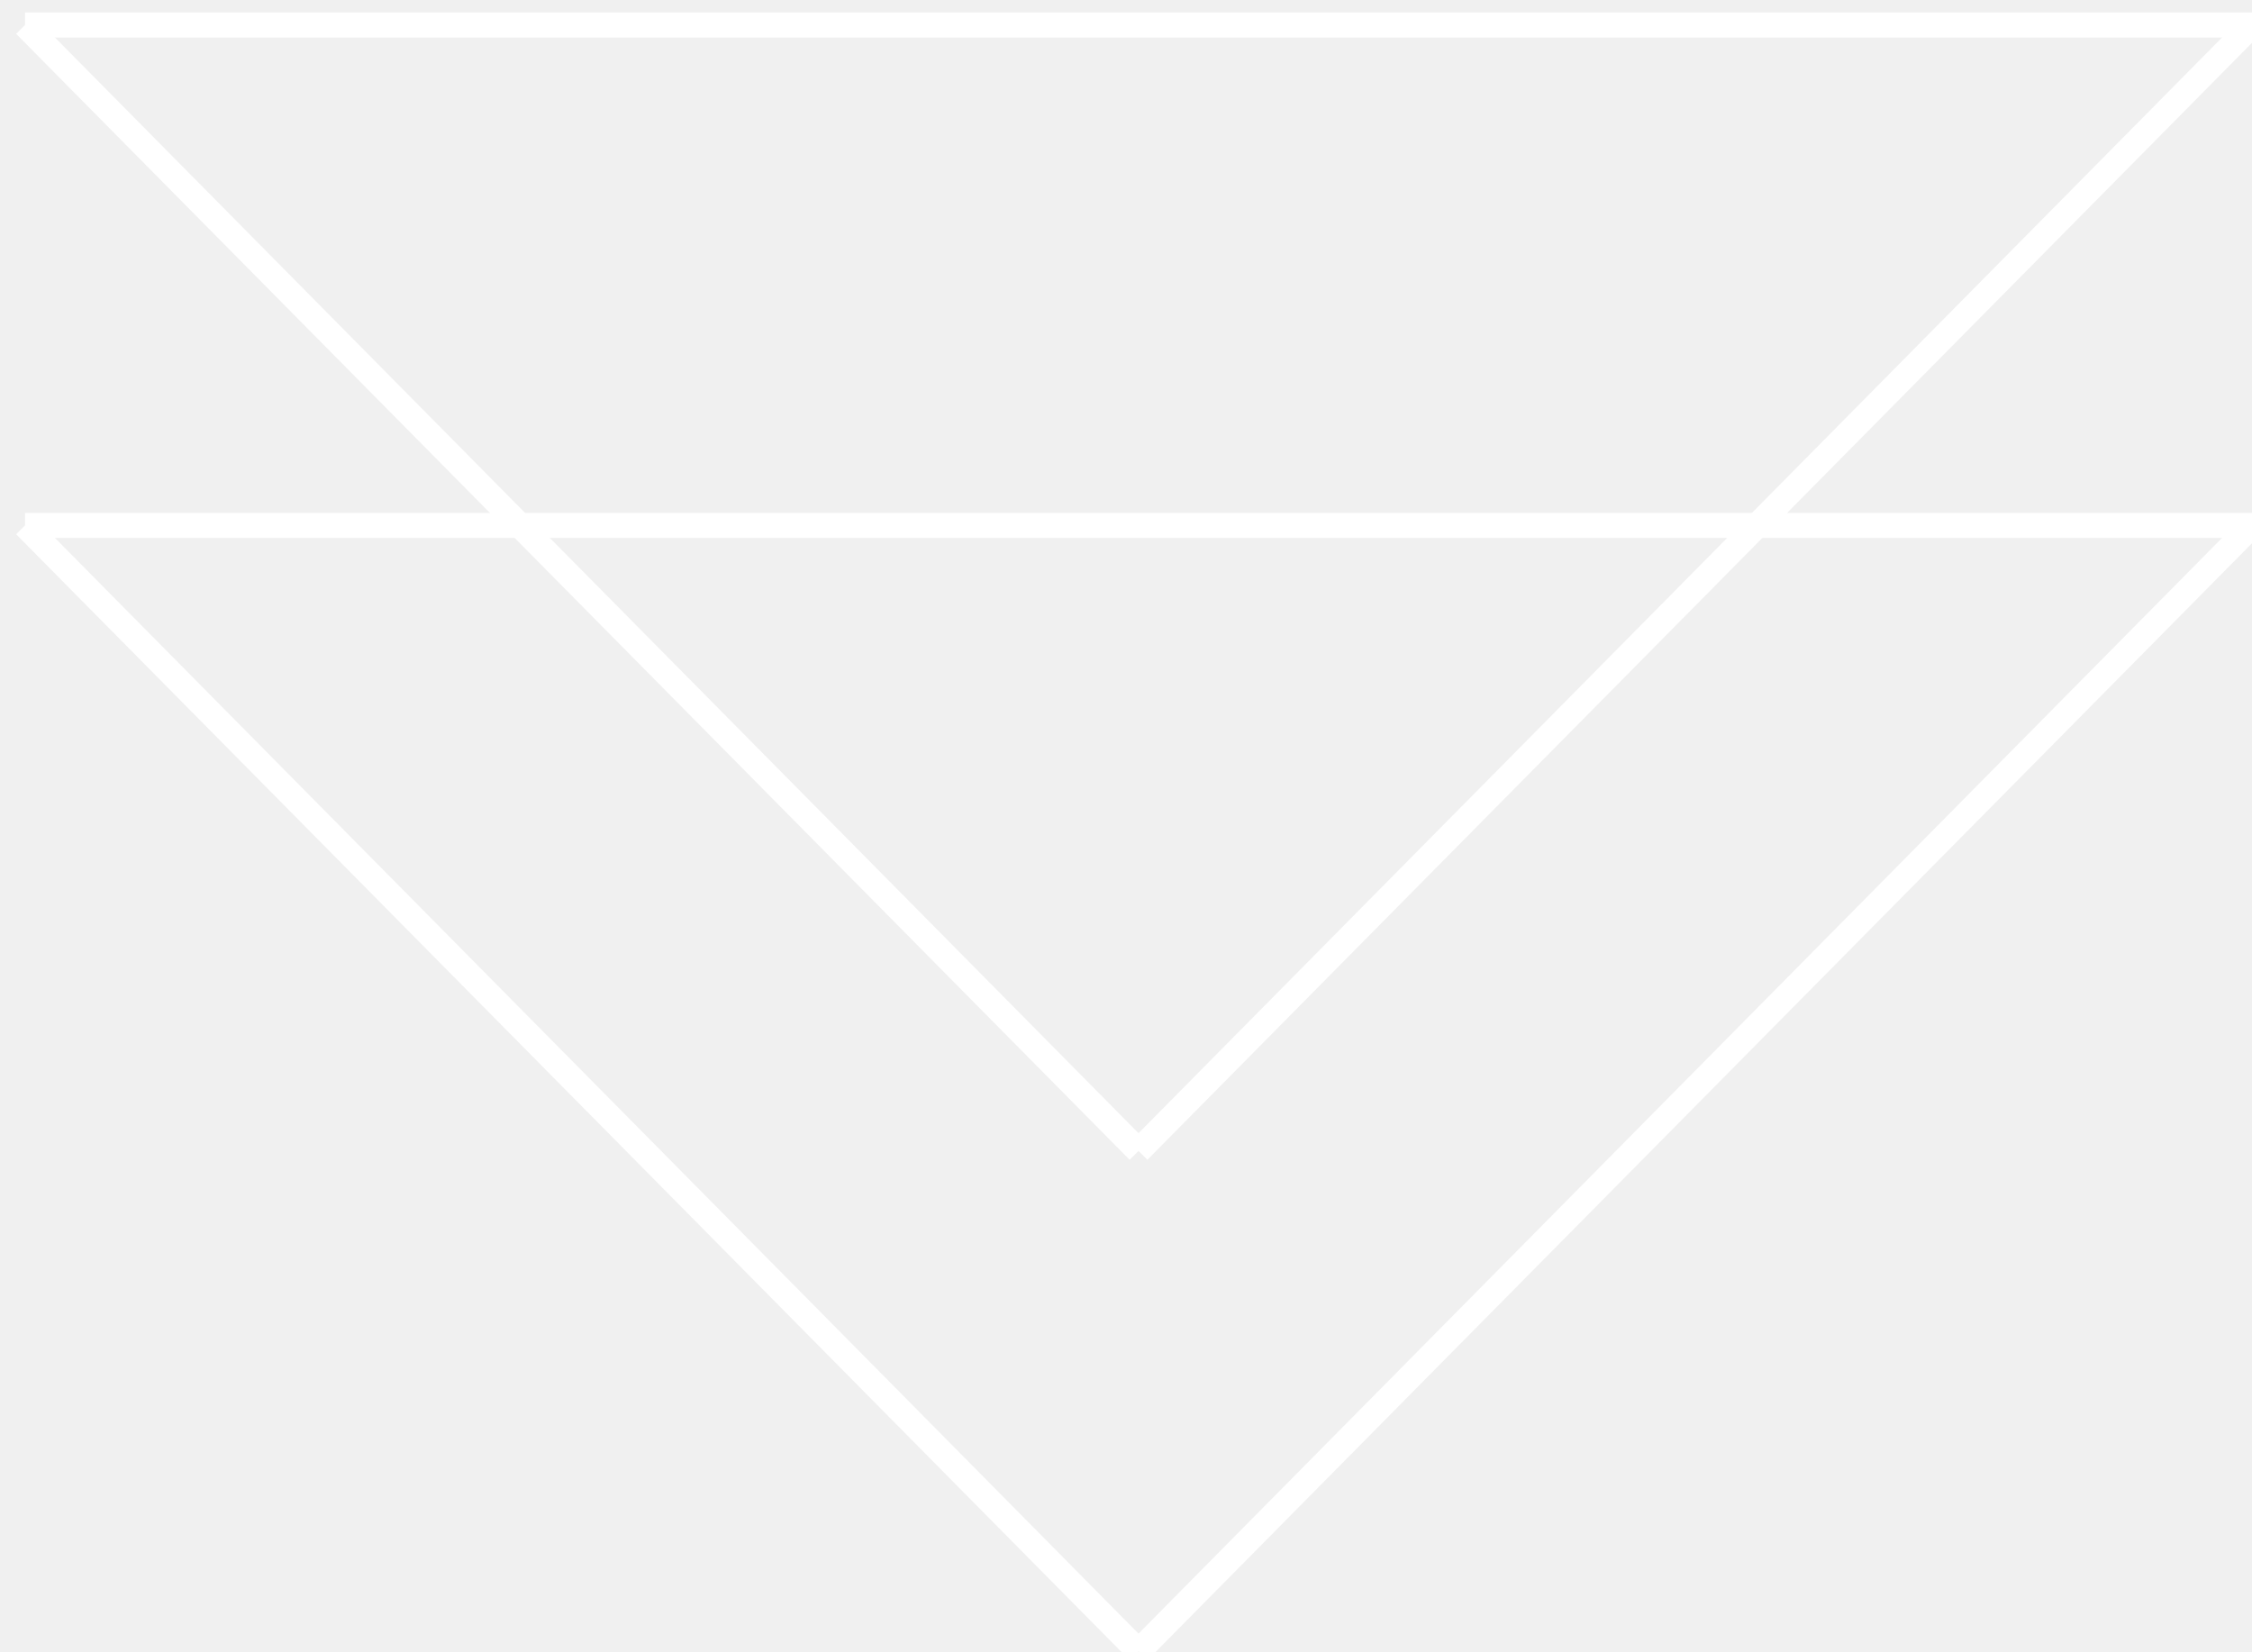
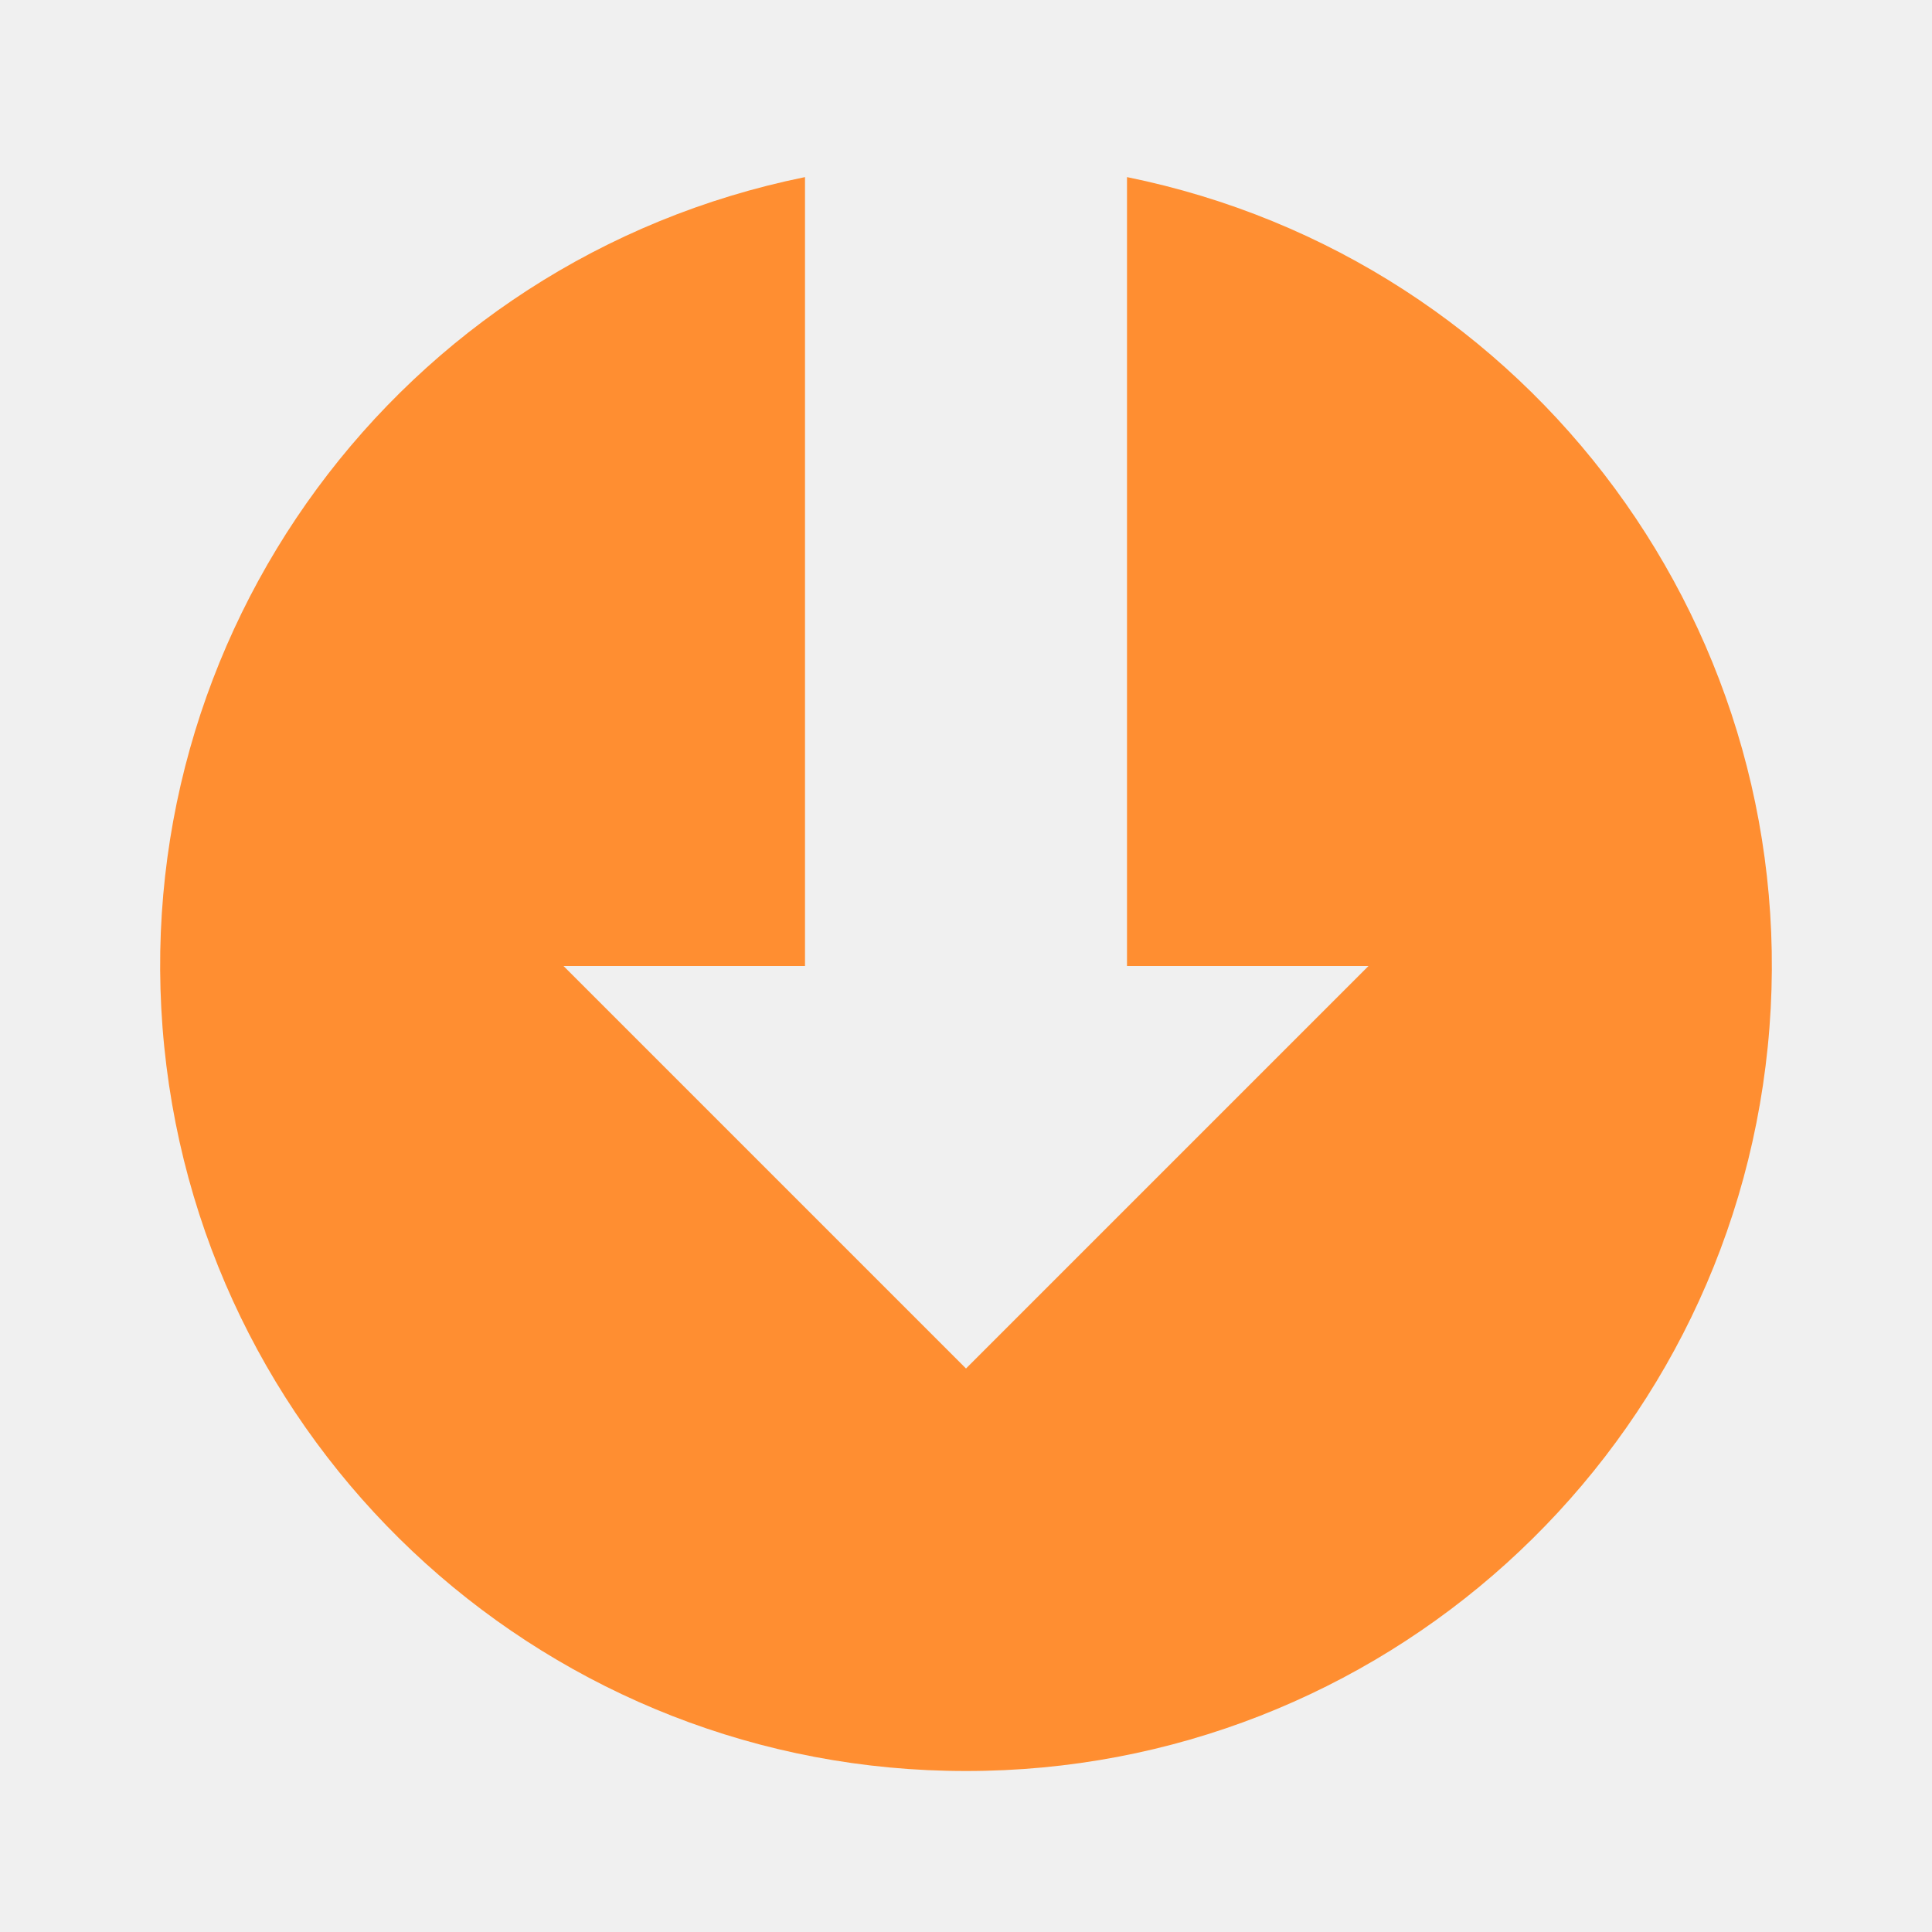
- <svg xmlns="http://www.w3.org/2000/svg" width="90px" height="66px" viewBox="0 0 90 66" zoomAndPan="disable">
-   <line x1="1" y1="1" x2="90" y2="1" style="stroke:#fff;stroke-width:1" />
-   <line x1="1" y1="1" x2="45.5" y2="46" style="stroke:#fff;stroke-width:1" />
-   <line x1="90" y1="1" x2="45.5" y2="46" style="stroke:#fff;stroke-width:1" />
-   <line x1="1" y1="21" x2="90" y2="21" style="stroke:#fff;stroke-width:1" />
-   <line x1="1" y1="21" x2="45.5" y2="66" style="stroke:#fff;stroke-width:1" />
-   <line x1="90" y1="21" x2="45.5" y2="66" style="stroke:#fff;stroke-width:1" />
+ <svg xmlns="http://www.w3.org/2000/svg" viewBox="0 0 24 24">
+   <g id="Circle_bawah" data-name="Circle bawah">
+     <path d="M12,22A10,10,0,0,1,10,2.2V12H7l5,5,5-5H14V2.2A10,10,0,0,1,12,22Z" style="fill:#ff8e31" />
+   </g>
</svg>
